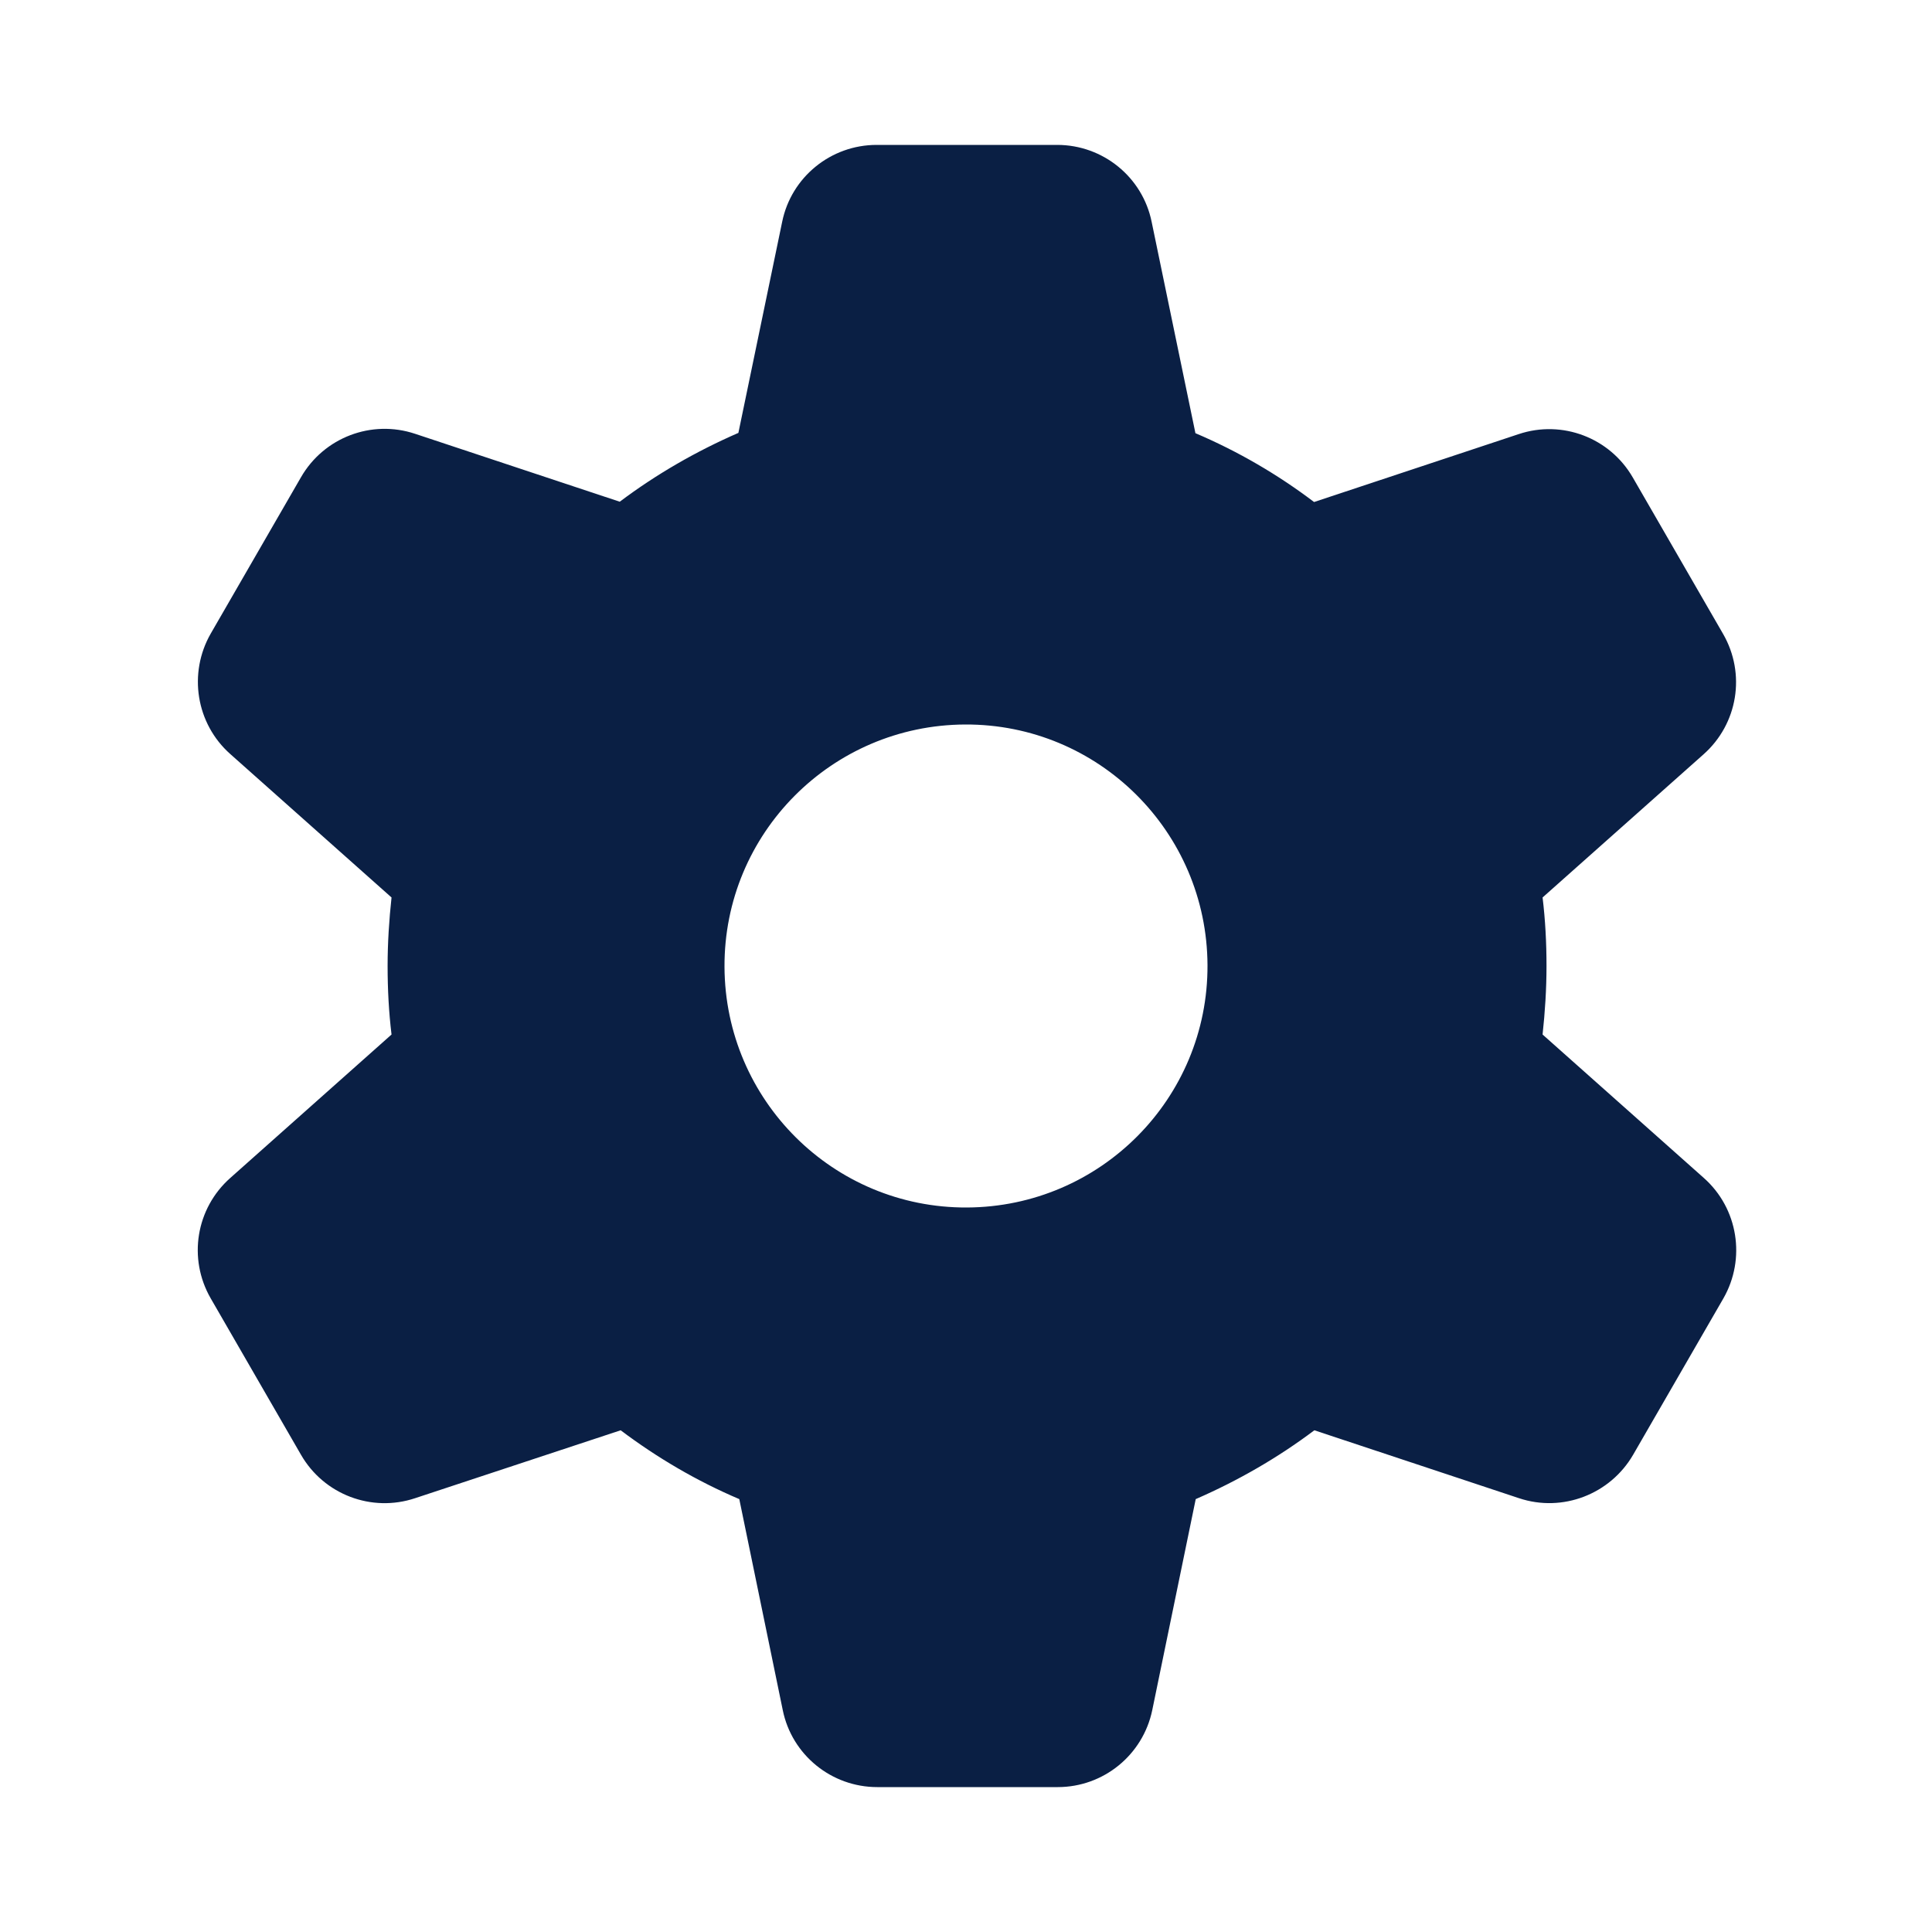
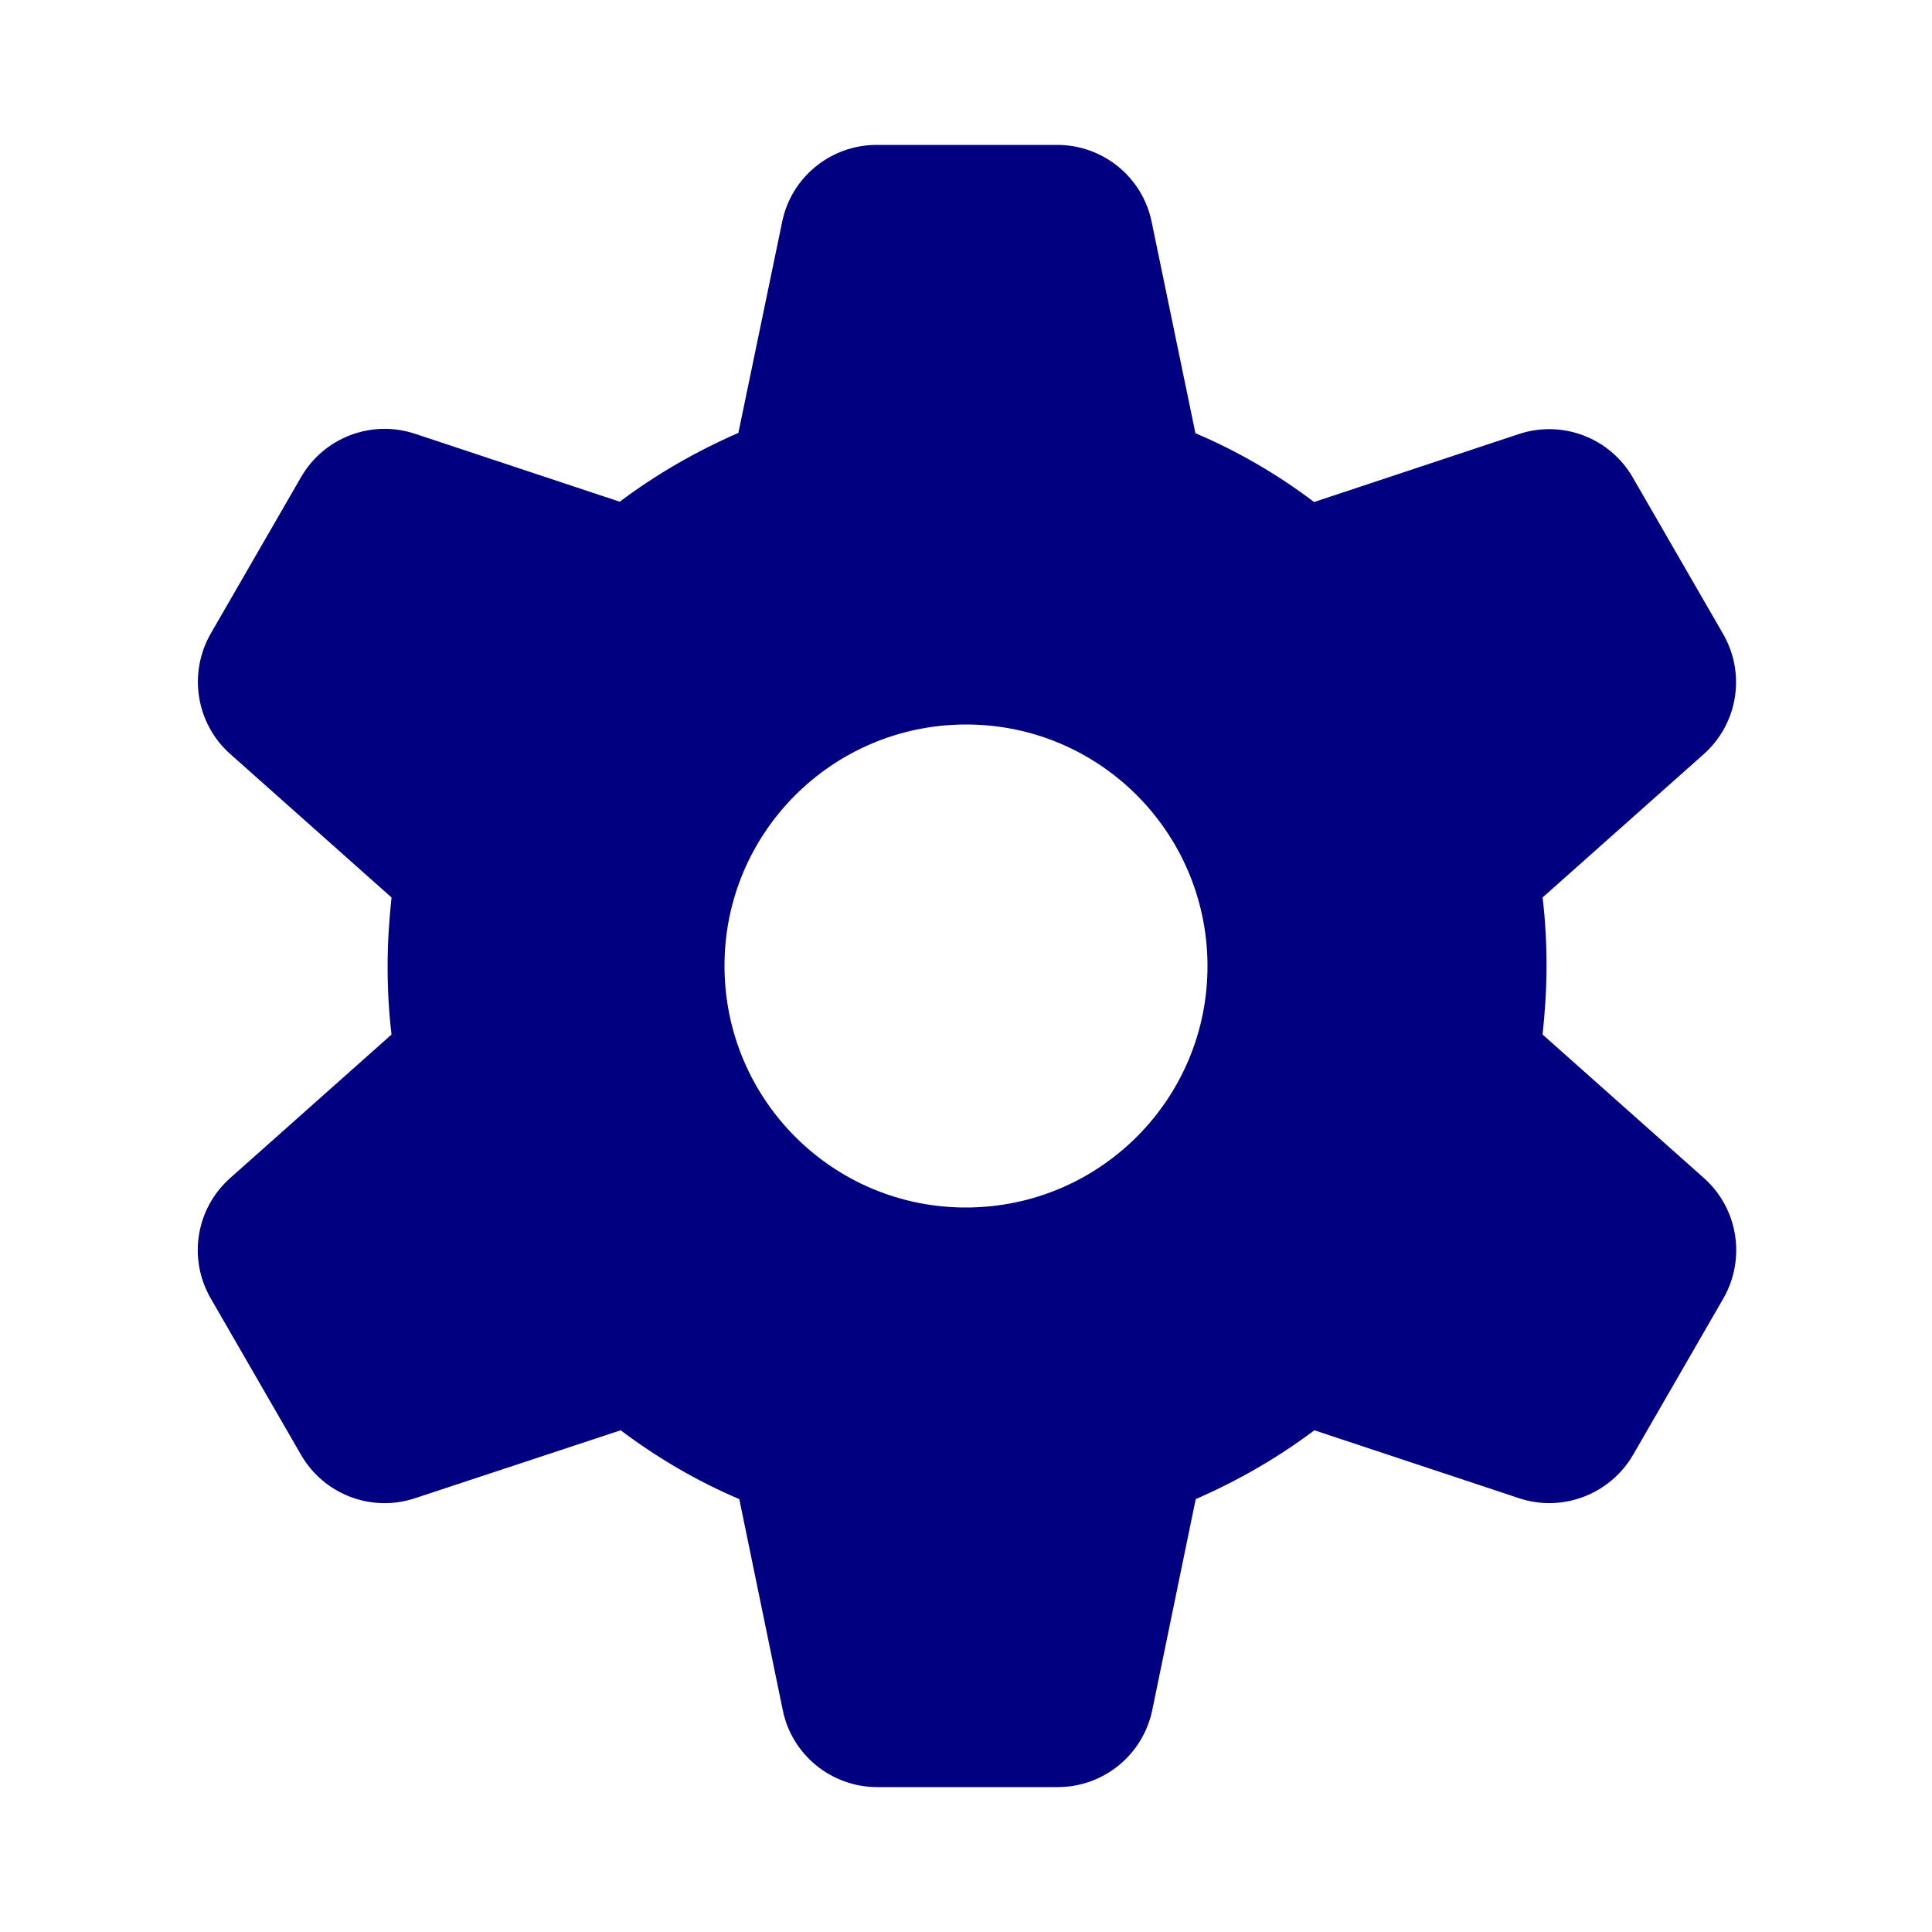
- <svg xmlns="http://www.w3.org/2000/svg" viewBox="0 0 640 640" fill="#0A1F44">
+ <svg xmlns="http://www.w3.org/2000/svg" viewBox="0 0 640 640" fill="#000080">
  <path d="M259.1 73.5C262.1 58.7 275.2 48 290.4 48L350.2 48C365.4 48 378.5 58.7 381.5 73.5L396 143.5C410.1 149.5 423.3 157.2 435.3 166.3L503.1 143.8C517.5 139 533.3 145 540.9 158.2L570.8 210C578.4 223.2 575.7 239.8 564.3 249.9L511 297.3C511.9 304.7 512.3 312.3 512.3 320C512.3 327.7 511.8 335.3 511 342.7L564.4 390.2C575.8 400.3 578.4 417 570.9 430.1L541 481.9C533.4 495 517.6 501.1 503.2 496.3L435.4 473.8C423.3 482.9 410.1 490.5 396.1 496.6L381.7 566.5C378.6 581.4 365.5 592 350.4 592L290.6 592C275.4 592 262.3 581.3 259.3 566.5L244.9 496.6C230.8 490.6 217.7 482.9 205.6 473.8L137.5 496.3C123.1 501.1 107.3 495.1 99.7 481.9L69.8 430.1C62.2 416.9 64.9 400.3 76.3 390.2L129.7 342.7C128.8 335.3 128.4 327.7 128.4 320C128.4 312.3 128.9 304.7 129.7 297.3L76.3 249.8C64.9 239.7 62.3 223 69.8 209.9L99.7 158.1C107.3 144.9 123.1 138.9 137.5 143.7L205.3 166.2C217.4 157.1 230.6 149.5 244.6 143.4L259.1 73.5zM320.3 400C364.5 399.8 400.2 363.9 400 319.7C399.8 275.5 363.9 239.8 319.7 240C275.5 240.2 239.8 276.1 240 320.3C240.2 364.5 276.1 400.2 320.3 400z" />
</svg>
